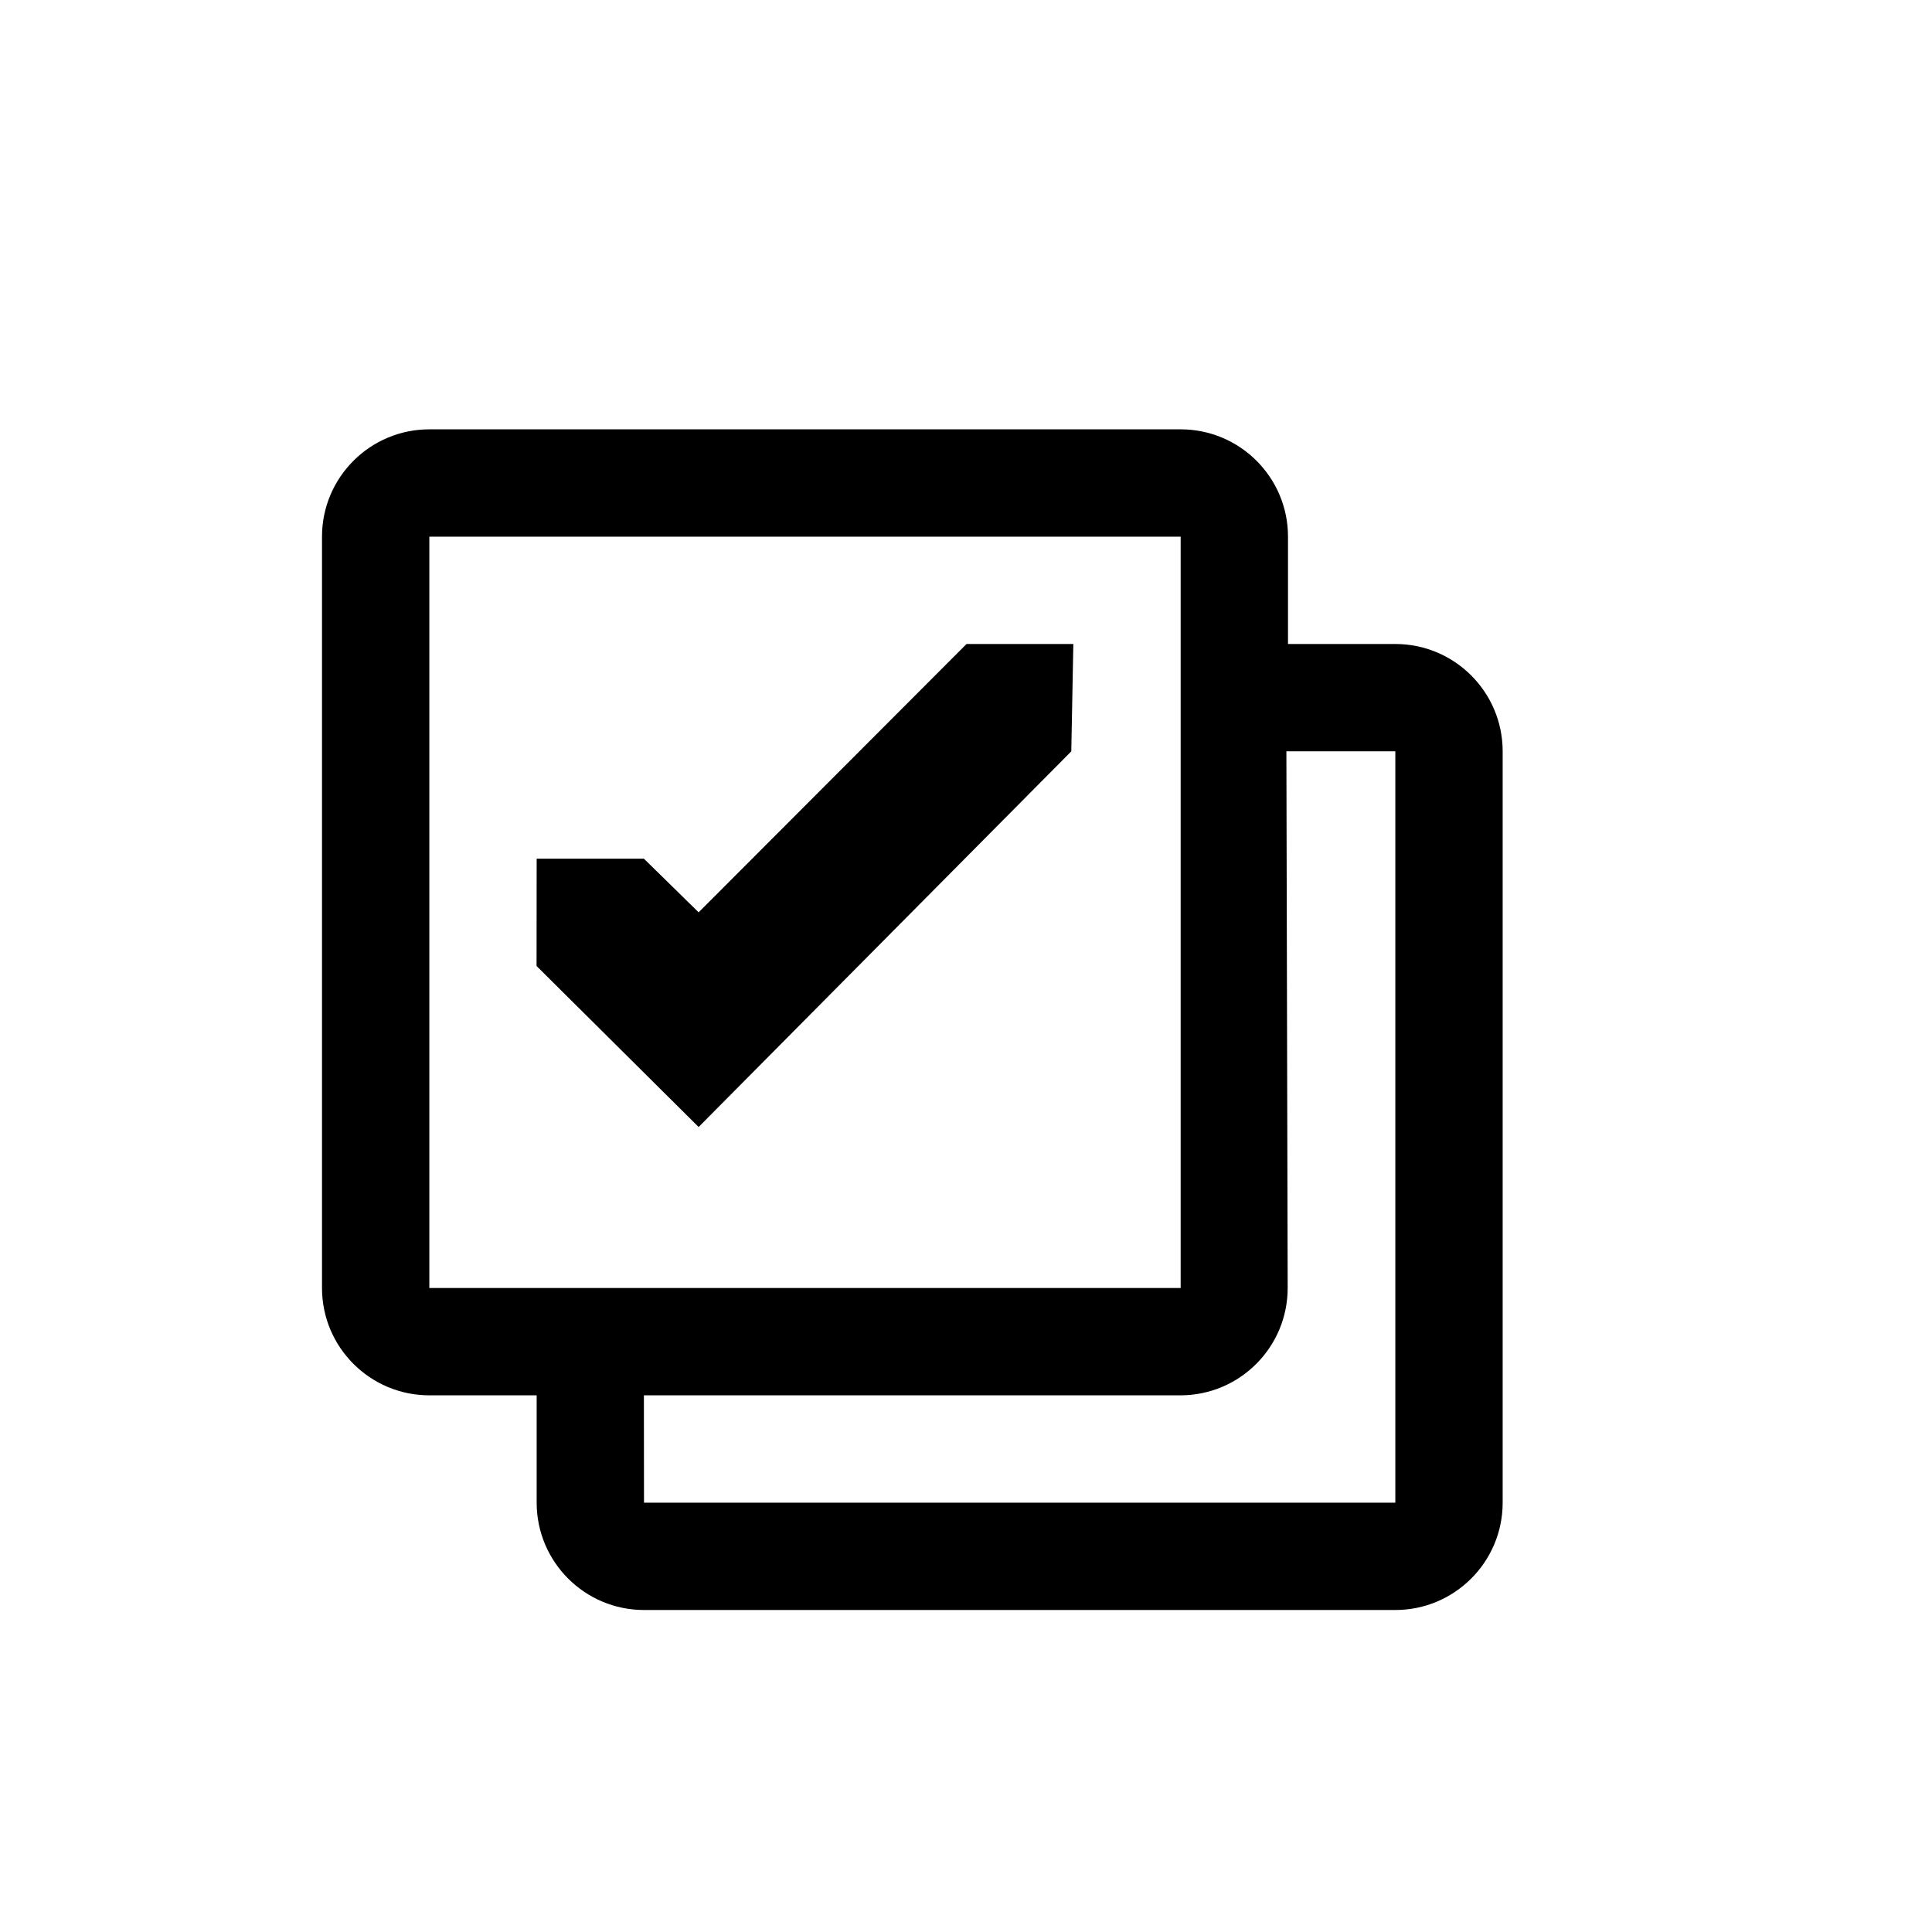
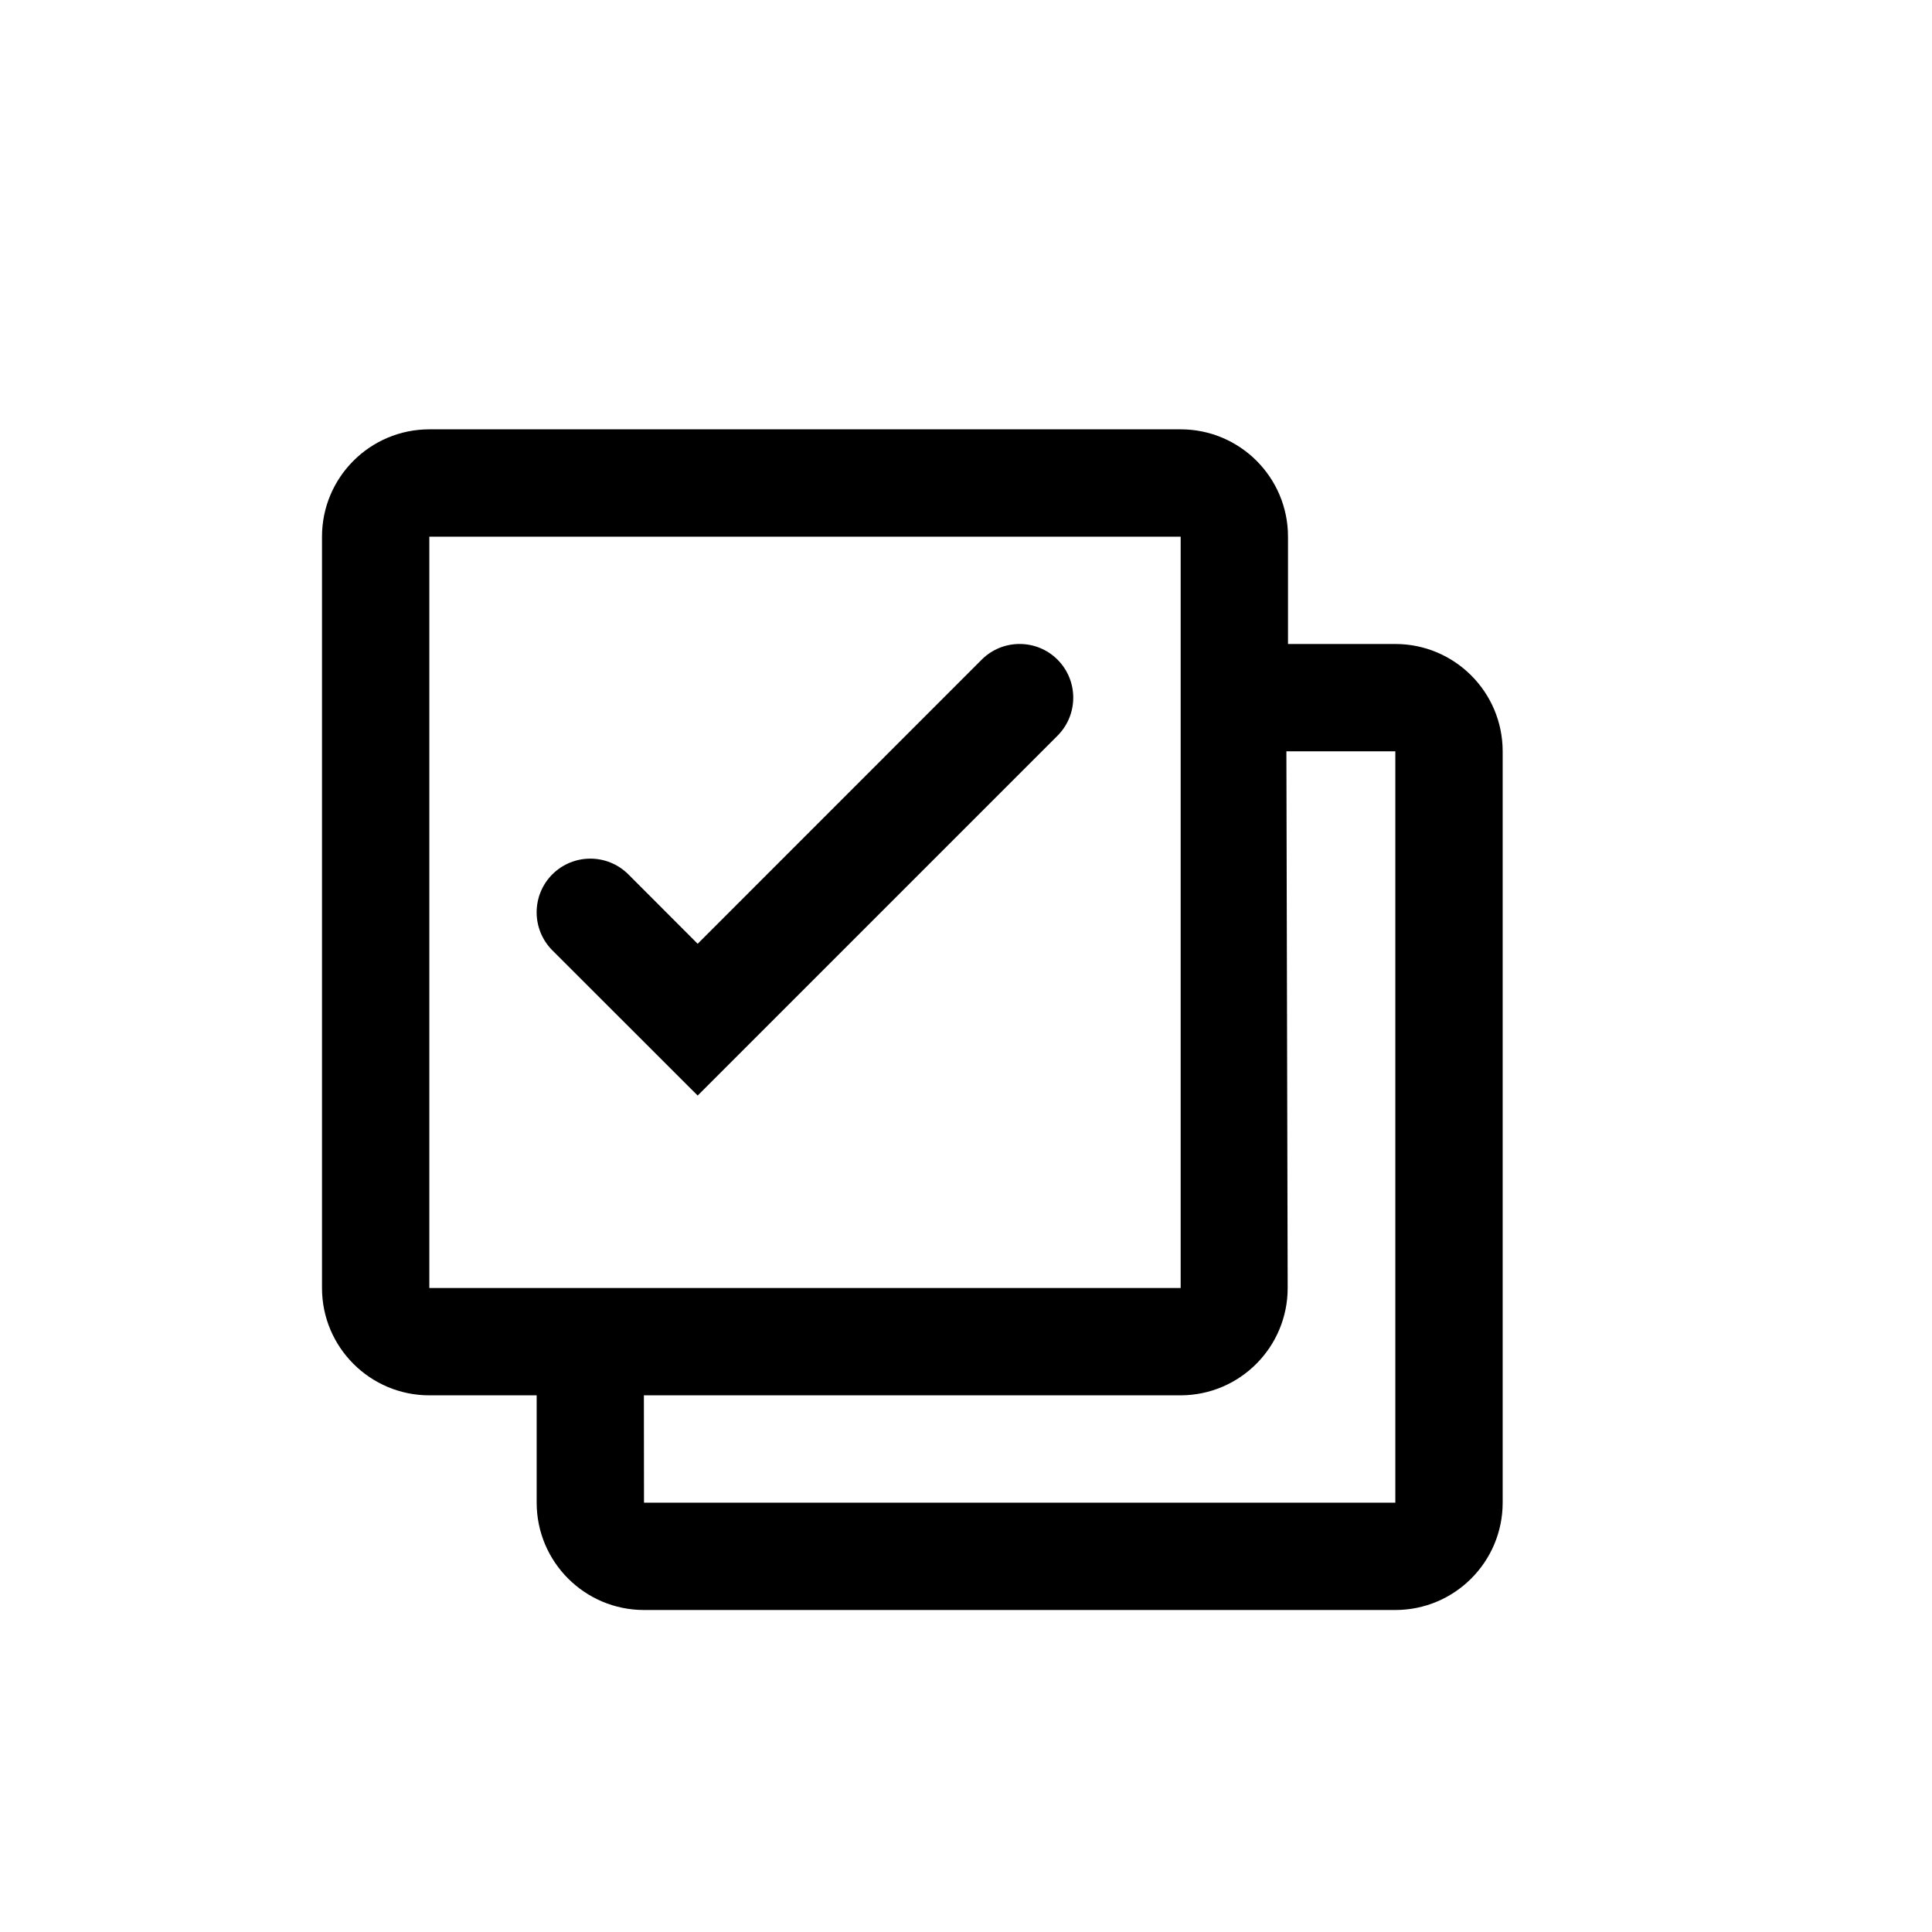
<svg xmlns="http://www.w3.org/2000/svg" width="18" height="18" viewBox="0 0 18 18">
-   <path d="M12,6 L13,6 C13.552,6 14,6.448 14,7 L14,14 C14,14.552 13.552,15 13,15 L6,15 C5.448,15 5,14.552 5,14 L5,13 L4,13 C3.448,13 3,12.552 3,12 L3,5 C3,4.448 3.448,4 4,4 L11,4 C11.552,4 12,4.448 12,5 L12,6 Z M5.999,13 L6,14 L13,14 L13,7 L11.985,7 L11.997,11.998 C11.998,12.55 11.552,12.999 10.999,13 L5.999,13 Z M4,5 L4,12 L11,12 L11,5 L4,5 Z M9.005,6 L10,6 L9.981,7 L6.509,10.5 L4.999,9 L5,8 L5.999,8 L6.509,8.5 L9.005,6 Z" />
+   <path d="M12,6 L13,6 C13.552,6 14,6.448 14,7 L14,14 C14,14.552 13.552,15 13,15 L6,15 C5.448,15 5,14.552 5,14 L5,13 L4,13 C3.448,13 3,12.552 3,12 L3,5 C3,4.448 3.448,4 4,4 L11,4 C11.552,4 12,4.448 12,5 L12,6 Z M5.999,13 L6,14 L13,14 L13,7 L11.985,7 L11.997,11.998 C11.998,12.55 11.552,12.999 10.999,13 L5.999,13 Z M4,5 L4,12 L11,12 L11,5 L4,5 Z M9.146,6.146 C9.341,5.951 9.658,5.951 9.853,6.146 C10.048,6.342 10.048,6.658 9.853,6.854 L6.5,10.207 L5.146,8.854 C4.951,8.658 4.951,8.342 5.146,8.146 C5.342,7.951 5.658,7.951 5.854,8.146 L6.5,8.793 L9.146,6.146 Z" />
</svg>
